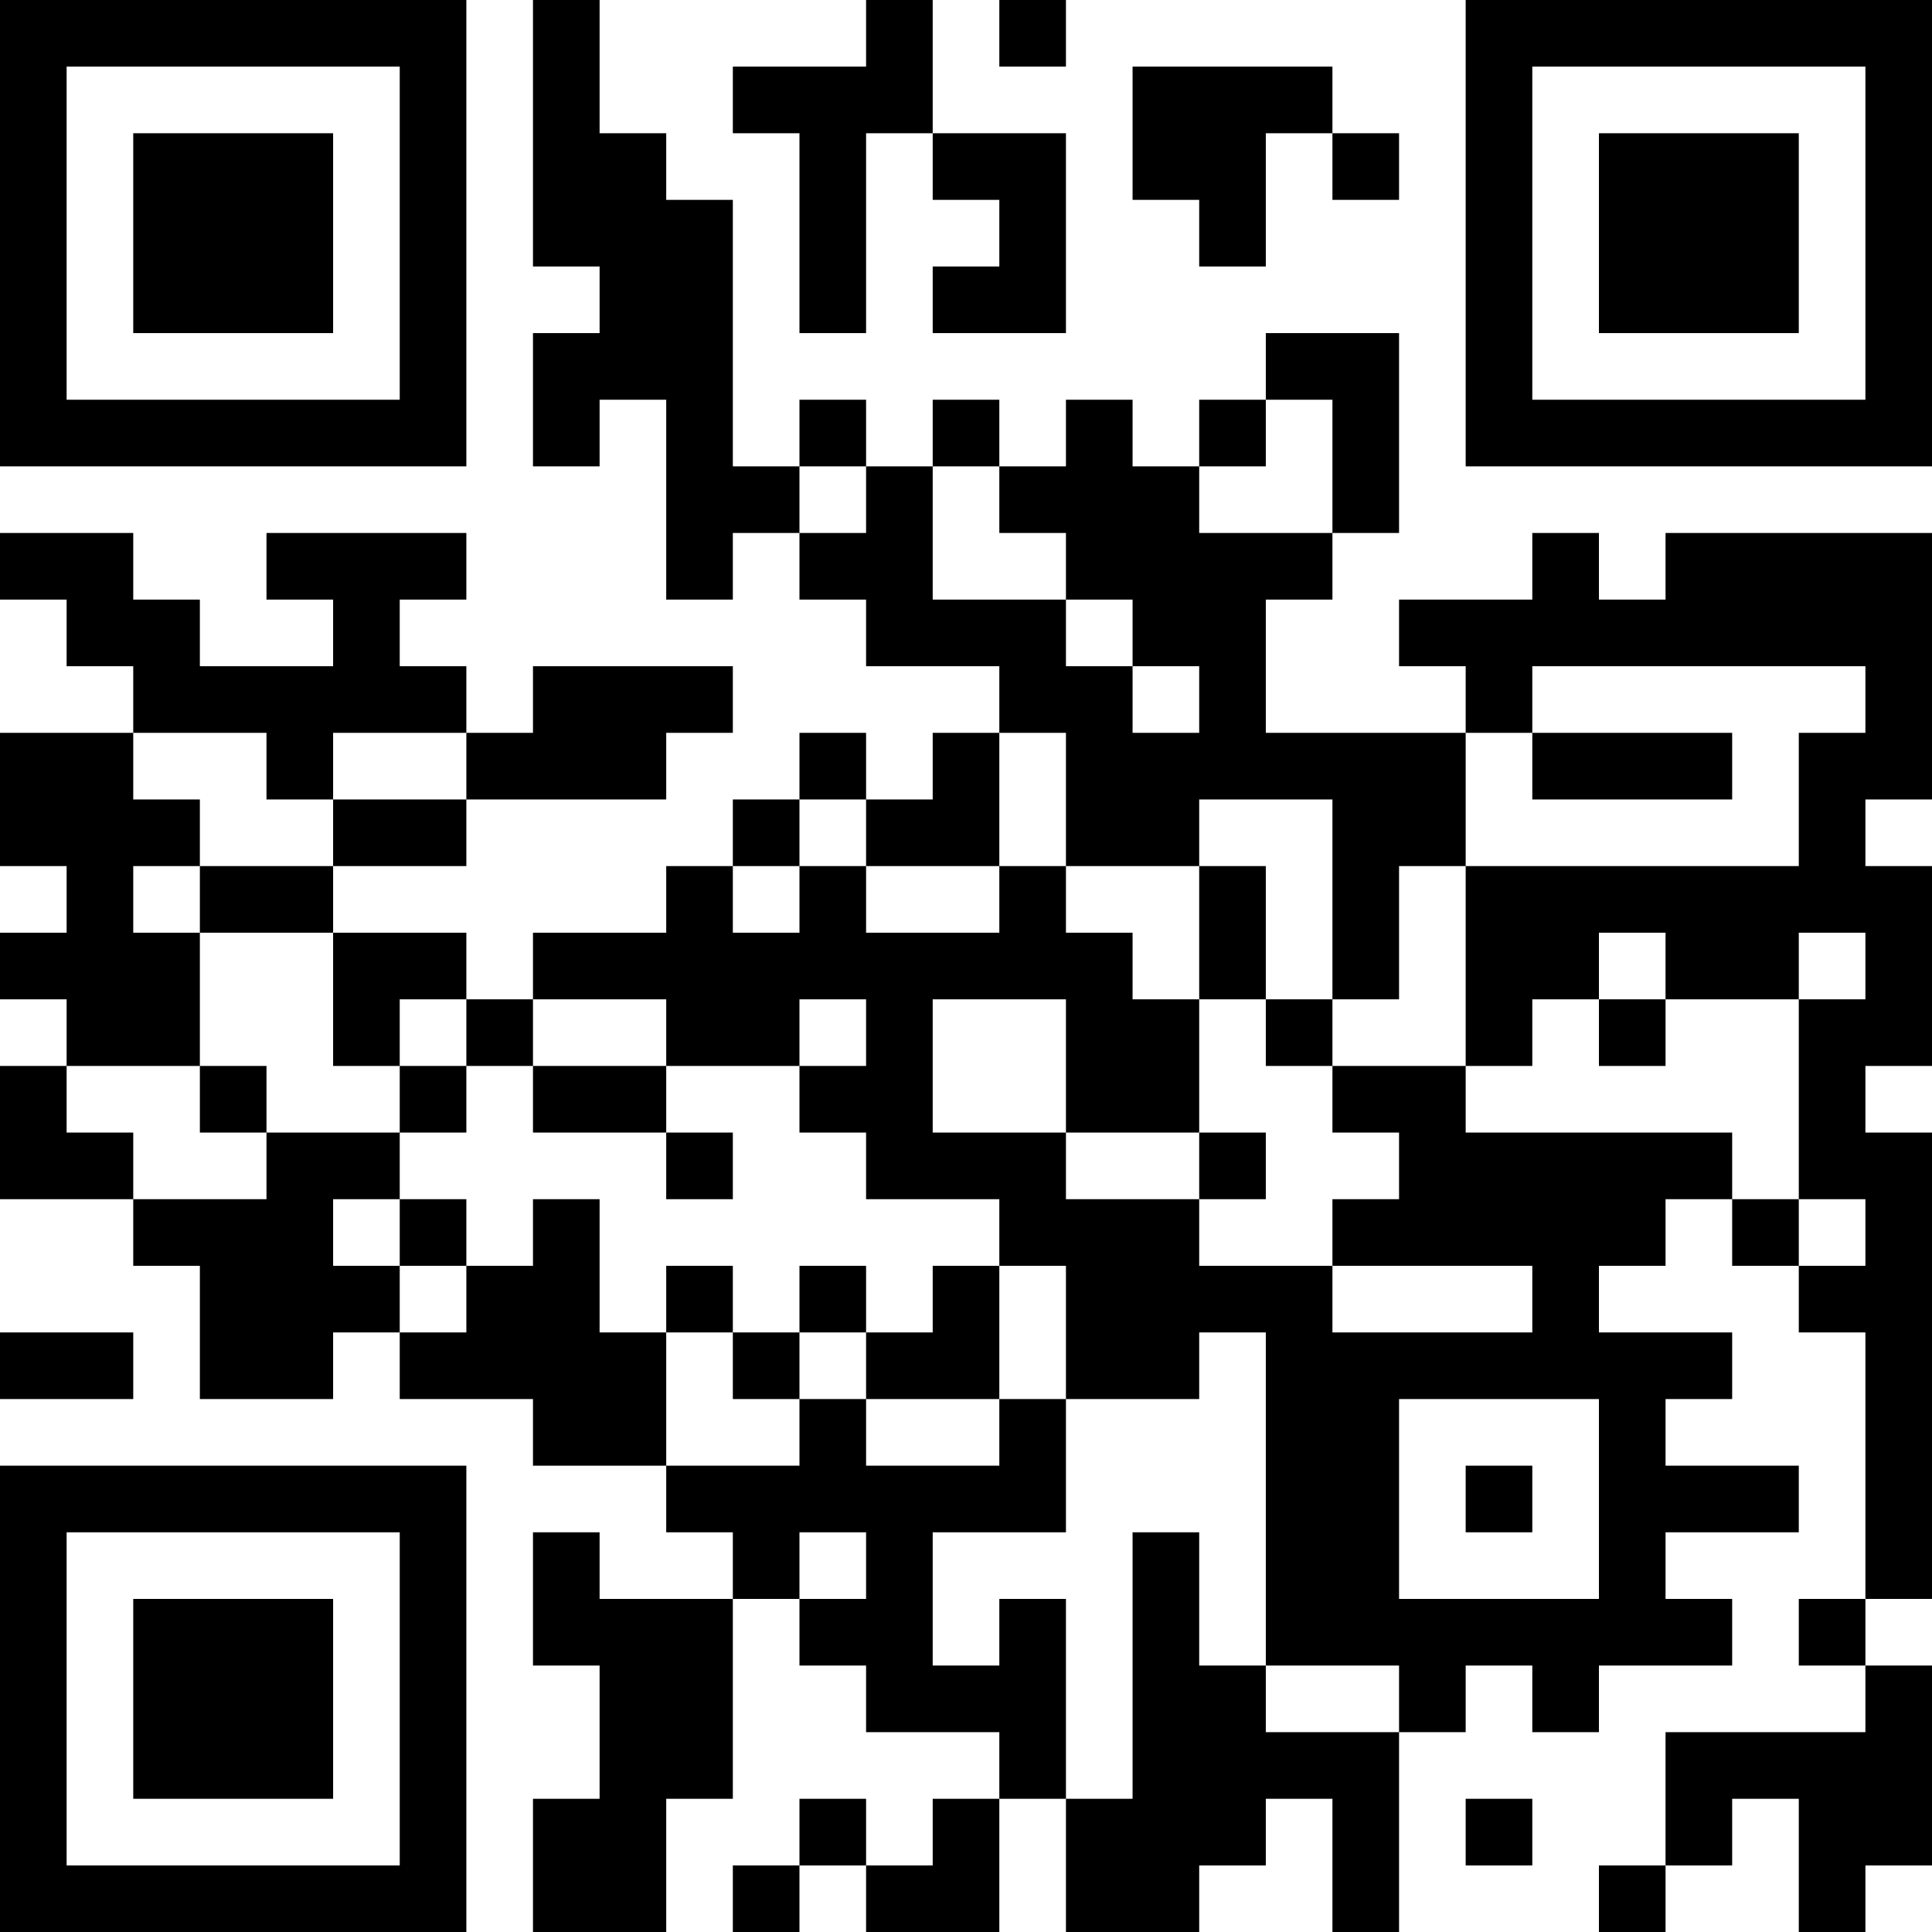
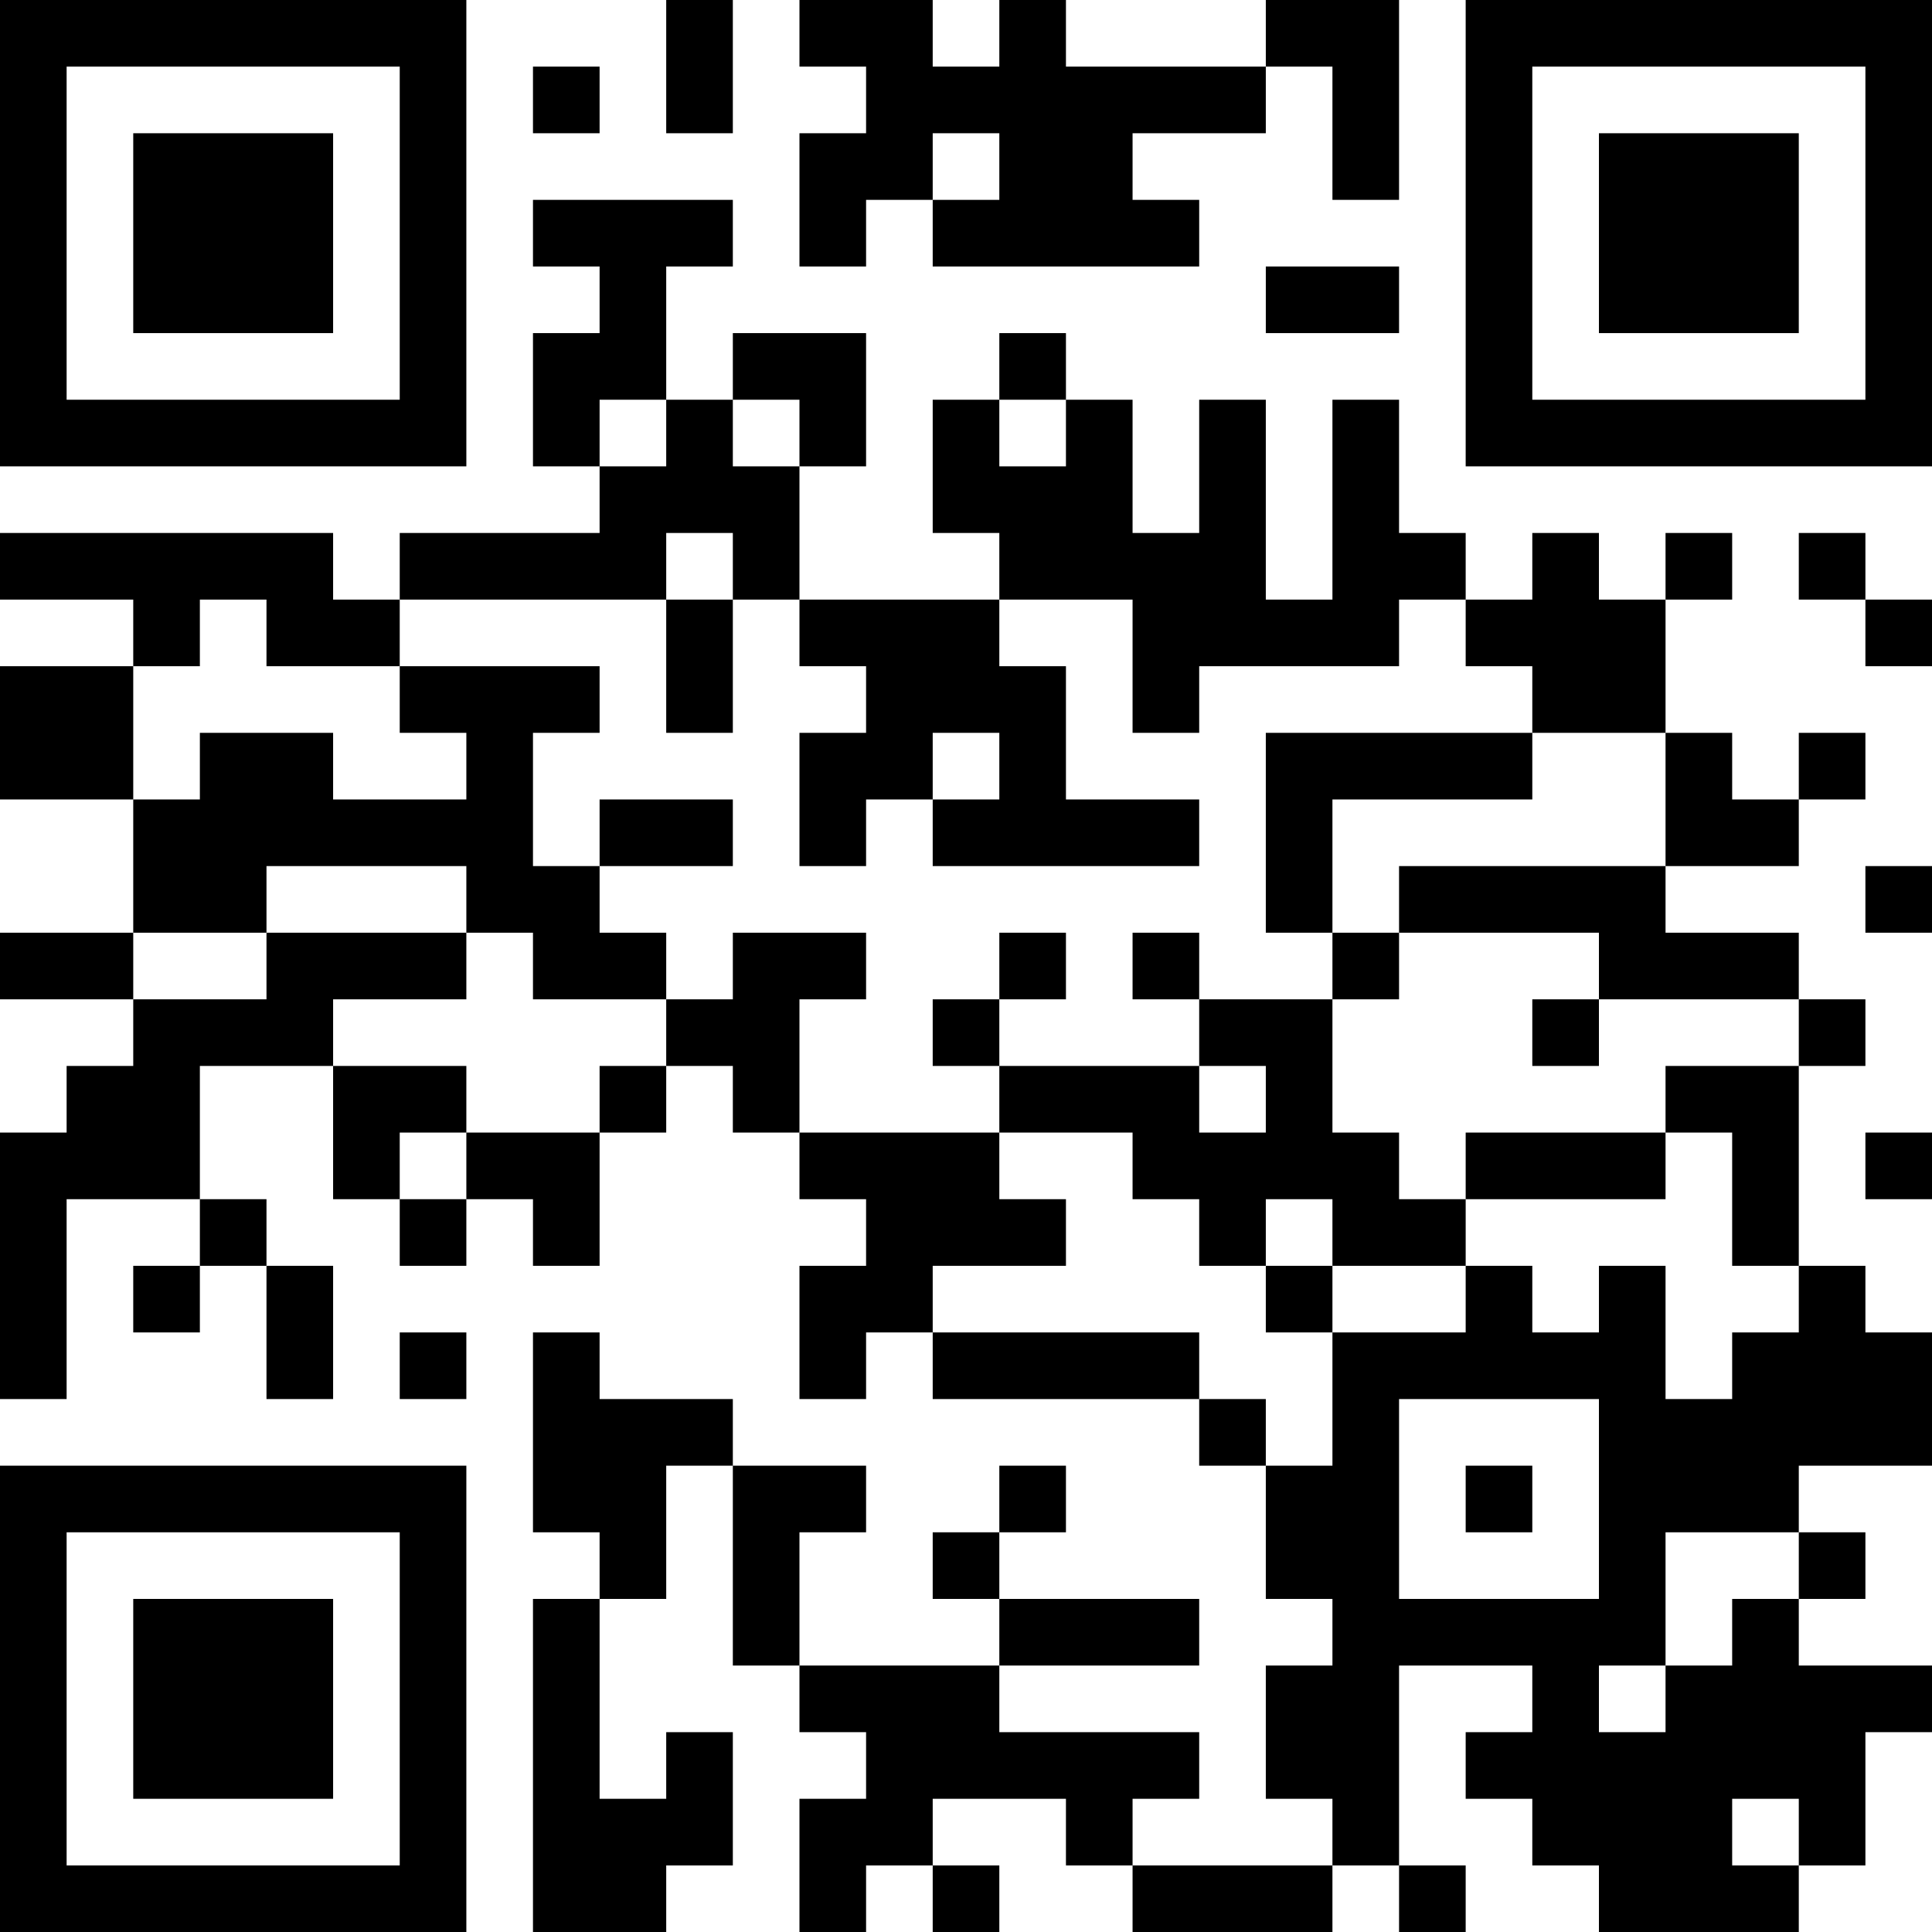
<svg xmlns="http://www.w3.org/2000/svg" version="1.1" width="300" height="300" viewBox="0 0 300 300">
  <rect x="0" y="0" width="300" height="300" fill="#ffffff" />
  <g transform="scale(10.345)">
    <g transform="translate(0,0)">
-       <path fill-rule="evenodd" d="M8 0L8 4L9 4L9 5L8 5L8 7L9 7L9 6L10 6L10 9L11 9L11 8L12 8L12 9L13 9L13 10L15 10L15 11L14 11L14 12L13 12L13 11L12 11L12 12L11 12L11 13L10 13L10 14L8 14L8 15L7 15L7 14L5 14L5 13L7 13L7 12L10 12L10 11L11 11L11 10L8 10L8 11L7 11L7 10L6 10L6 9L7 9L7 8L4 8L4 9L5 9L5 10L3 10L3 9L2 9L2 8L0 8L0 9L1 9L1 10L2 10L2 11L0 11L0 13L1 13L1 14L0 14L0 15L1 15L1 16L0 16L0 18L2 18L2 19L3 19L3 21L5 21L5 20L6 20L6 21L8 21L8 22L10 22L10 23L11 23L11 24L9 24L9 23L8 23L8 25L9 25L9 27L8 27L8 29L10 29L10 27L11 27L11 24L12 24L12 25L13 25L13 26L15 26L15 27L14 27L14 28L13 28L13 27L12 27L12 28L11 28L11 29L12 29L12 28L13 28L13 29L15 29L15 27L16 27L16 29L18 29L18 28L19 28L19 27L20 27L20 29L21 29L21 26L22 26L22 25L23 25L23 26L24 26L24 25L26 25L26 24L25 24L25 23L27 23L27 22L25 22L25 21L26 21L26 20L24 20L24 19L25 19L25 18L26 18L26 19L27 19L27 20L28 20L28 24L27 24L27 25L28 25L28 26L25 26L25 28L24 28L24 29L25 29L25 28L26 28L26 27L27 27L27 29L28 29L28 28L29 28L29 25L28 25L28 24L29 24L29 17L28 17L28 16L29 16L29 13L28 13L28 12L29 12L29 8L25 8L25 9L24 9L24 8L23 8L23 9L21 9L21 10L22 10L22 11L19 11L19 9L20 9L20 8L21 8L21 5L19 5L19 6L18 6L18 7L17 7L17 6L16 6L16 7L15 7L15 6L14 6L14 7L13 7L13 6L12 6L12 7L11 7L11 3L10 3L10 2L9 2L9 0ZM13 0L13 1L11 1L11 2L12 2L12 5L13 5L13 2L14 2L14 3L15 3L15 4L14 4L14 5L16 5L16 2L14 2L14 0ZM15 0L15 1L16 1L16 0ZM17 1L17 3L18 3L18 4L19 4L19 2L20 2L20 3L21 3L21 2L20 2L20 1ZM19 6L19 7L18 7L18 8L20 8L20 6ZM12 7L12 8L13 8L13 7ZM14 7L14 9L16 9L16 10L17 10L17 11L18 11L18 10L17 10L17 9L16 9L16 8L15 8L15 7ZM23 10L23 11L22 11L22 13L21 13L21 15L20 15L20 12L18 12L18 13L16 13L16 11L15 11L15 13L13 13L13 12L12 12L12 13L11 13L11 14L12 14L12 13L13 13L13 14L15 14L15 13L16 13L16 14L17 14L17 15L18 15L18 17L16 17L16 15L14 15L14 17L16 17L16 18L18 18L18 19L20 19L20 20L23 20L23 19L20 19L20 18L21 18L21 17L20 17L20 16L22 16L22 17L26 17L26 18L27 18L27 19L28 19L28 18L27 18L27 15L28 15L28 14L27 14L27 15L25 15L25 14L24 14L24 15L23 15L23 16L22 16L22 13L27 13L27 11L28 11L28 10ZM2 11L2 12L3 12L3 13L2 13L2 14L3 14L3 16L1 16L1 17L2 17L2 18L4 18L4 17L6 17L6 18L5 18L5 19L6 19L6 20L7 20L7 19L8 19L8 18L9 18L9 20L10 20L10 22L12 22L12 21L13 21L13 22L15 22L15 21L16 21L16 23L14 23L14 25L15 25L15 24L16 24L16 27L17 27L17 23L18 23L18 25L19 25L19 26L21 26L21 25L19 25L19 20L18 20L18 21L16 21L16 19L15 19L15 18L13 18L13 17L12 17L12 16L13 16L13 15L12 15L12 16L10 16L10 15L8 15L8 16L7 16L7 15L6 15L6 16L5 16L5 14L3 14L3 13L5 13L5 12L7 12L7 11L5 11L5 12L4 12L4 11ZM23 11L23 12L26 12L26 11ZM18 13L18 15L19 15L19 16L20 16L20 15L19 15L19 13ZM24 15L24 16L25 16L25 15ZM3 16L3 17L4 17L4 16ZM6 16L6 17L7 17L7 16ZM8 16L8 17L10 17L10 18L11 18L11 17L10 17L10 16ZM18 17L18 18L19 18L19 17ZM6 18L6 19L7 19L7 18ZM10 19L10 20L11 20L11 21L12 21L12 20L13 20L13 21L15 21L15 19L14 19L14 20L13 20L13 19L12 19L12 20L11 20L11 19ZM0 20L0 21L2 21L2 20ZM21 21L21 24L24 24L24 21ZM22 22L22 23L23 23L23 22ZM12 23L12 24L13 24L13 23ZM22 27L22 28L23 28L23 27ZM0 0L0 7L7 7L7 0ZM1 1L1 6L6 6L6 1ZM2 2L2 5L5 5L5 2ZM22 0L22 7L29 7L29 0ZM23 1L23 6L28 6L28 1ZM24 2L24 5L27 5L27 2ZM0 22L0 29L7 29L7 22ZM1 23L1 28L6 28L6 23ZM2 24L2 27L5 27L5 24Z" fill="#000000" />
+       <path fill-rule="evenodd" d="M10 0L10 2L11 2L11 0ZM12 0L12 1L13 1L13 2L12 2L12 4L13 4L13 3L14 3L14 4L18 4L18 3L17 3L17 2L19 2L19 1L20 1L20 3L21 3L21 0L19 0L19 1L16 1L16 0L15 0L15 1L14 1L14 0ZM8 1L8 2L9 2L9 1ZM14 2L14 3L15 3L15 2ZM8 3L8 4L9 4L9 5L8 5L8 7L9 7L9 8L6 8L6 9L5 9L5 8L0 8L0 9L2 9L2 10L0 10L0 12L2 12L2 14L0 14L0 15L2 15L2 16L1 16L1 17L0 17L0 21L1 21L1 18L3 18L3 19L2 19L2 20L3 20L3 19L4 19L4 21L5 21L5 19L4 19L4 18L3 18L3 16L5 16L5 18L6 18L6 19L7 19L7 18L8 18L8 19L9 19L9 17L10 17L10 16L11 16L11 17L12 17L12 18L13 18L13 19L12 19L12 21L13 21L13 20L14 20L14 21L18 21L18 22L19 22L19 24L20 24L20 25L19 25L19 27L20 27L20 28L17 28L17 27L18 27L18 26L15 26L15 25L18 25L18 24L15 24L15 23L16 23L16 22L15 22L15 23L14 23L14 24L15 24L15 25L12 25L12 23L13 23L13 22L11 22L11 21L9 21L9 20L8 20L8 23L9 23L9 24L8 24L8 29L10 29L10 28L11 28L11 26L10 26L10 27L9 27L9 24L10 24L10 22L11 22L11 25L12 25L12 26L13 26L13 27L12 27L12 29L13 29L13 28L14 28L14 29L15 29L15 28L14 28L14 27L16 27L16 28L17 28L17 29L20 29L20 28L21 28L21 29L22 29L22 28L21 28L21 25L23 25L23 26L22 26L22 27L23 27L23 28L24 28L24 29L27 29L27 28L28 28L28 26L29 26L29 25L27 25L27 24L28 24L28 23L27 23L27 22L29 22L29 20L28 20L28 19L27 19L27 16L28 16L28 15L27 15L27 14L25 14L25 13L27 13L27 12L28 12L28 11L27 11L27 12L26 12L26 11L25 11L25 9L26 9L26 8L25 8L25 9L24 9L24 8L23 8L23 9L22 9L22 8L21 8L21 6L20 6L20 9L19 9L19 6L18 6L18 8L17 8L17 6L16 6L16 5L15 5L15 6L14 6L14 8L15 8L15 9L12 9L12 7L13 7L13 5L11 5L11 6L10 6L10 4L11 4L11 3ZM19 4L19 5L21 5L21 4ZM9 6L9 7L10 7L10 6ZM11 6L11 7L12 7L12 6ZM15 6L15 7L16 7L16 6ZM10 8L10 9L6 9L6 10L4 10L4 9L3 9L3 10L2 10L2 12L3 12L3 11L5 11L5 12L7 12L7 11L6 11L6 10L9 10L9 11L8 11L8 13L9 13L9 14L10 14L10 15L8 15L8 14L7 14L7 13L4 13L4 14L2 14L2 15L4 15L4 14L7 14L7 15L5 15L5 16L7 16L7 17L6 17L6 18L7 18L7 17L9 17L9 16L10 16L10 15L11 15L11 14L13 14L13 15L12 15L12 17L15 17L15 18L16 18L16 19L14 19L14 20L18 20L18 21L19 21L19 22L20 22L20 20L22 20L22 19L23 19L23 20L24 20L24 19L25 19L25 21L26 21L26 20L27 20L27 19L26 19L26 17L25 17L25 16L27 16L27 15L24 15L24 14L21 14L21 13L25 13L25 11L23 11L23 10L22 10L22 9L21 9L21 10L18 10L18 11L17 11L17 9L15 9L15 10L16 10L16 12L18 12L18 13L14 13L14 12L15 12L15 11L14 11L14 12L13 12L13 13L12 13L12 11L13 11L13 10L12 10L12 9L11 9L11 8ZM27 8L27 9L28 9L28 10L29 10L29 9L28 9L28 8ZM10 9L10 11L11 11L11 9ZM19 11L19 14L20 14L20 15L18 15L18 14L17 14L17 15L18 15L18 16L15 16L15 15L16 15L16 14L15 14L15 15L14 15L14 16L15 16L15 17L17 17L17 18L18 18L18 19L19 19L19 20L20 20L20 19L22 19L22 18L25 18L25 17L22 17L22 18L21 18L21 17L20 17L20 15L21 15L21 14L20 14L20 12L23 12L23 11ZM9 12L9 13L11 13L11 12ZM28 13L28 14L29 14L29 13ZM23 15L23 16L24 16L24 15ZM18 16L18 17L19 17L19 16ZM28 17L28 18L29 18L29 17ZM19 18L19 19L20 19L20 18ZM6 20L6 21L7 21L7 20ZM21 21L21 24L24 24L24 21ZM22 22L22 23L23 23L23 22ZM25 23L25 25L24 25L24 26L25 26L25 25L26 25L26 24L27 24L27 23ZM26 27L26 28L27 28L27 27ZM0 0L0 7L7 7L7 0ZM1 1L1 6L6 6L6 1ZM2 2L2 5L5 5L5 2ZM22 0L22 7L29 7L29 0ZM23 1L23 6L28 6L28 1ZM24 2L24 5L27 5L27 2ZM0 22L0 29L7 29L7 22ZM1 23L1 28L6 28L6 23ZM2 24L2 27L5 27L5 24Z" fill="#000000" />
    </g>
  </g>
</svg>
